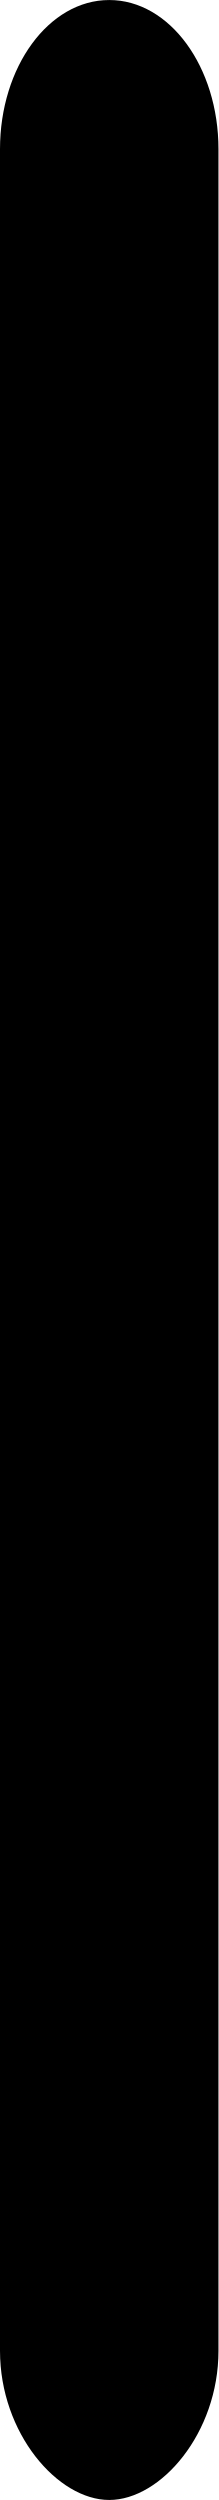
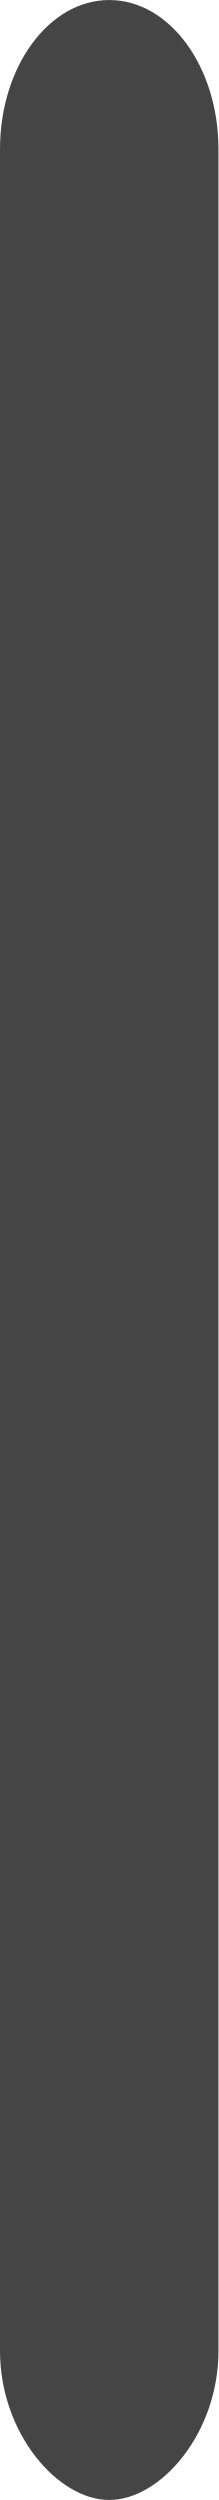
<svg xmlns="http://www.w3.org/2000/svg" version="1.0" id="svg1579" x="0px" y="0px" width="2.273mm" height="26.011mm" viewBox="0 0 8.591 98.309" enable-background="new 0 0 8.591 104" xml:space="preserve">
  <defs id="defs1115" />
-   <path d="M 4.296,98.309 C 2.271,98.309 0,95.683 0,92.444 V 5.865 C 0,2.626 1.923,0 4.296,0 h 1e-5 C 6.668,0 8.591,2.626 8.591,5.865 V 92.444 c 0,3.239 -2.271,5.865 -4.296,5.865 z" id="path1112" style="stroke-width:1.169" />
+   <path d="M 4.296,98.309 C 2.271,98.309 0,95.683 0,92.444 V 5.865 C 0,2.626 1.923,0 4.296,0 h 1e-5 C 6.668,0 8.591,2.626 8.591,5.865 V 92.444 c 0,3.239 -2.271,5.865 -4.296,5.865 z" id="path1112" style="stroke-width:1.169;fill:#454545;fill-opacity:1" />
</svg>
